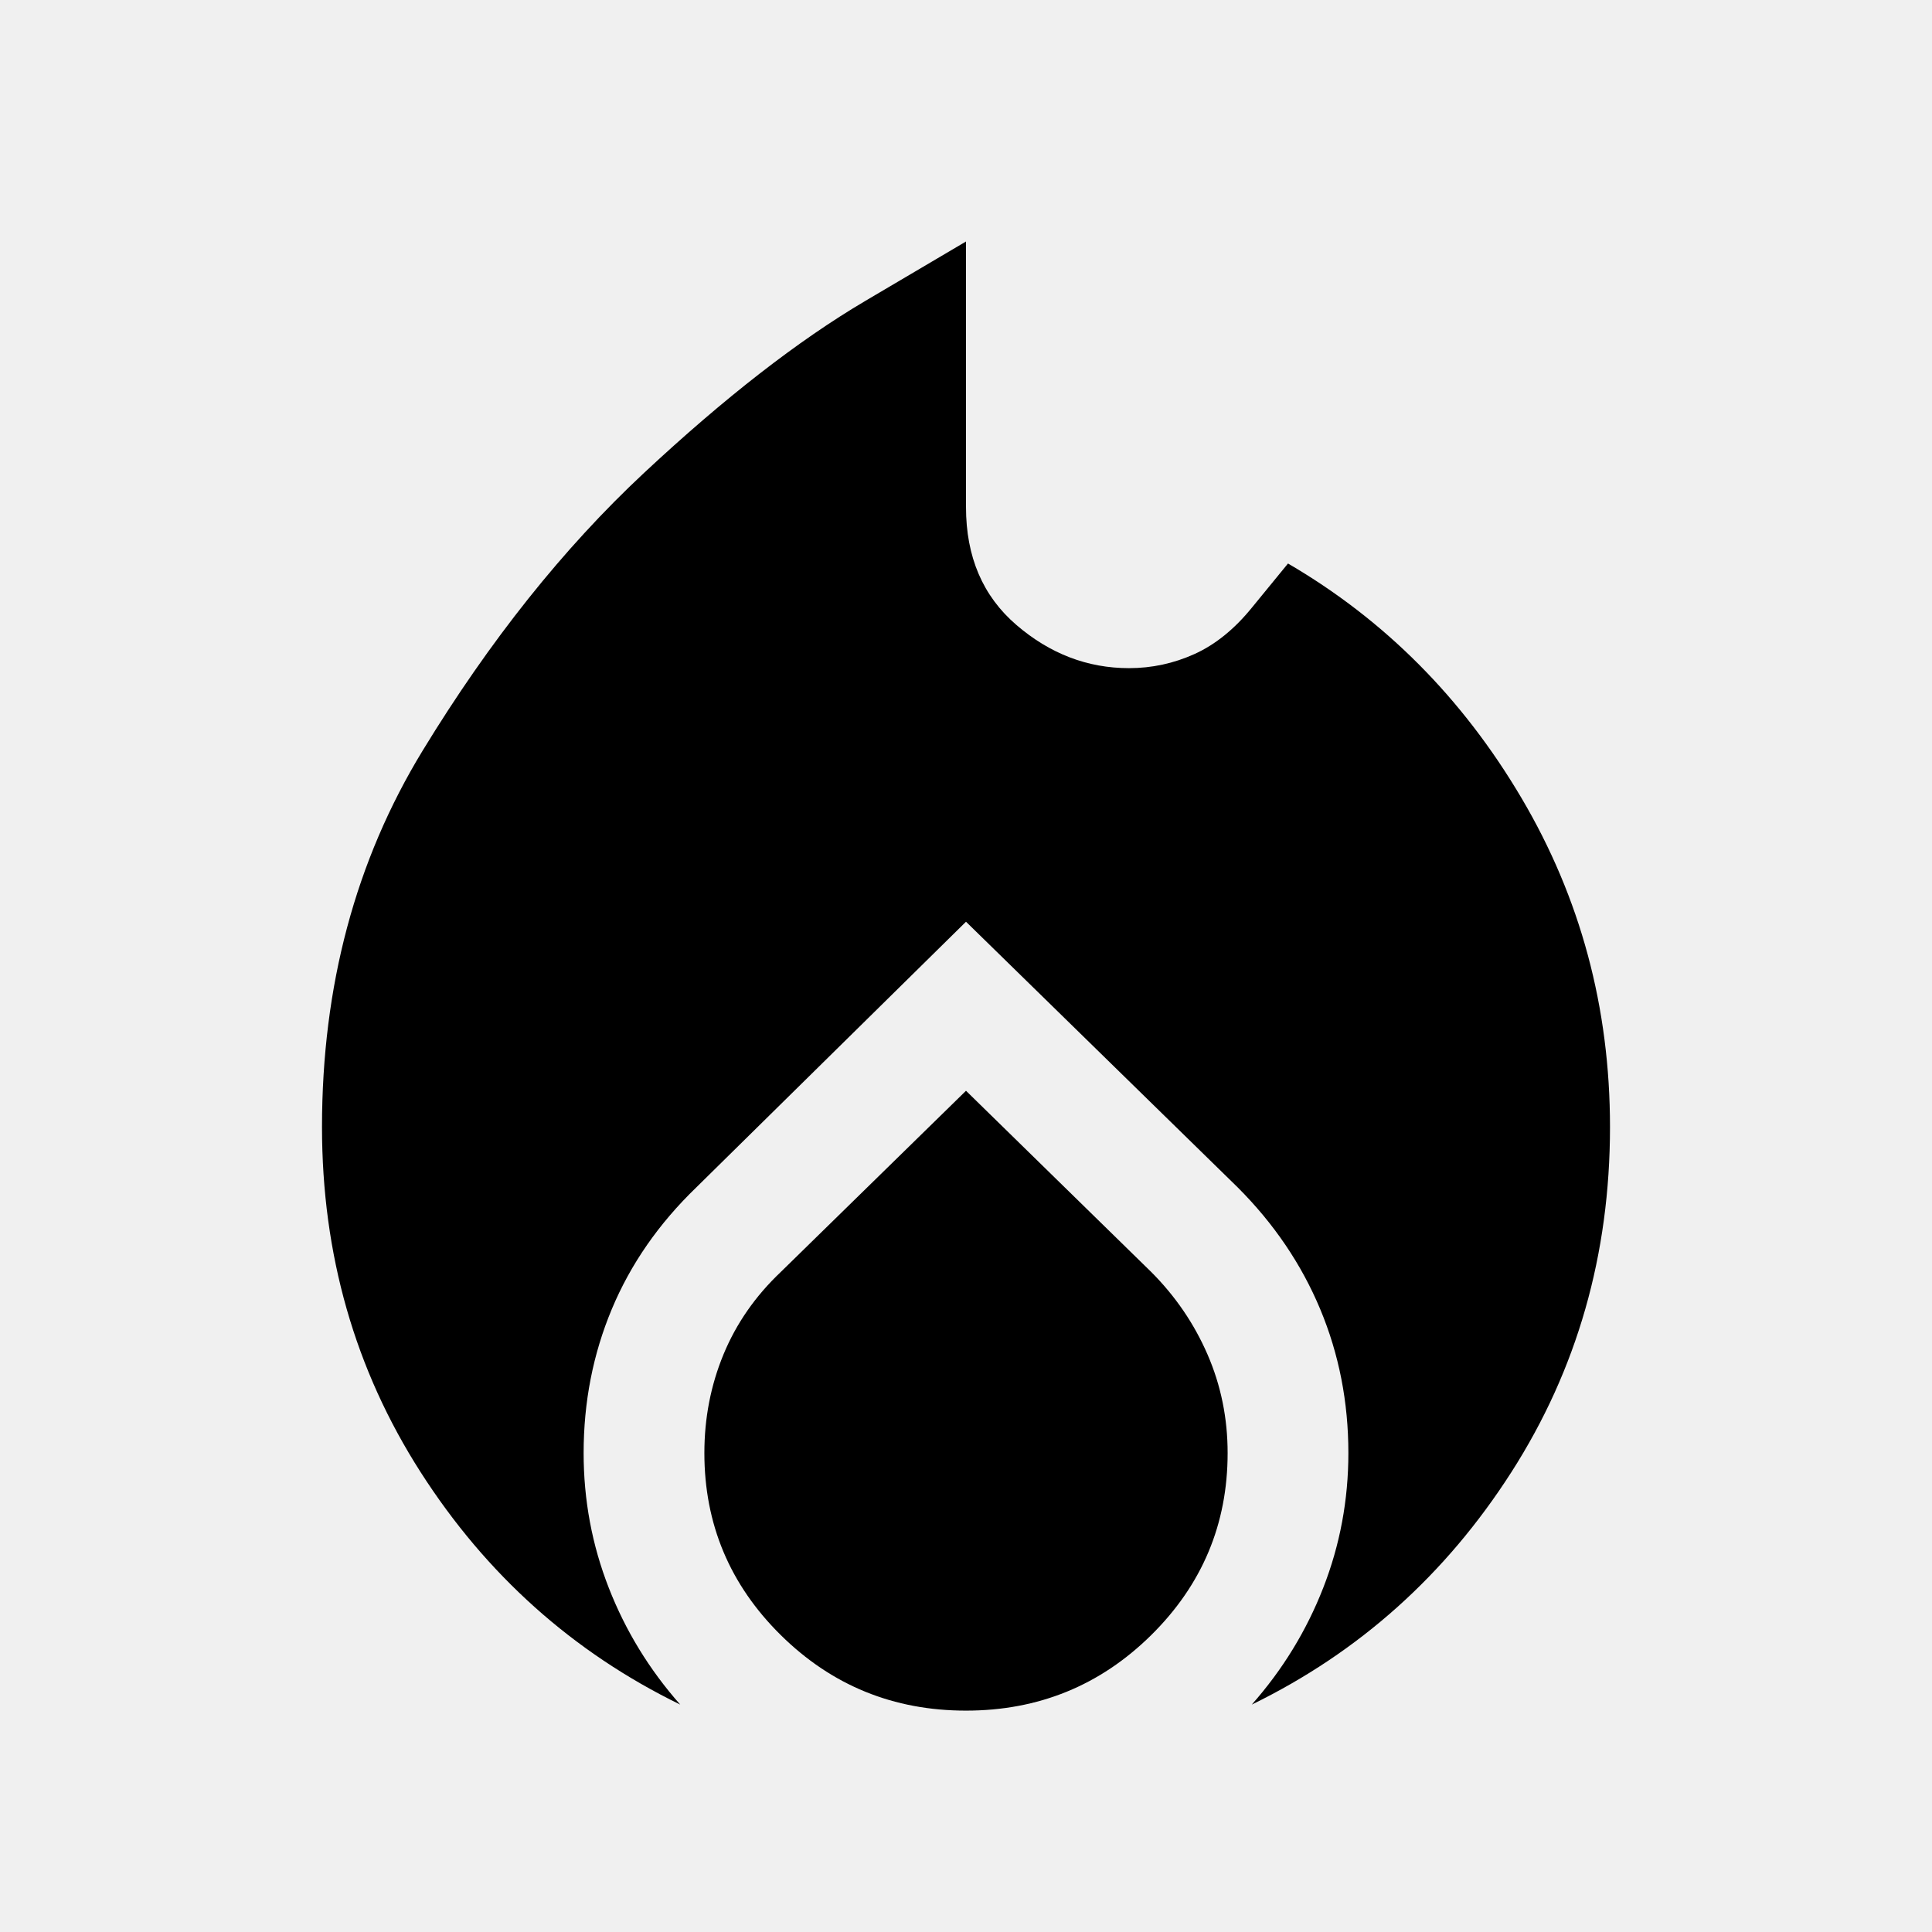
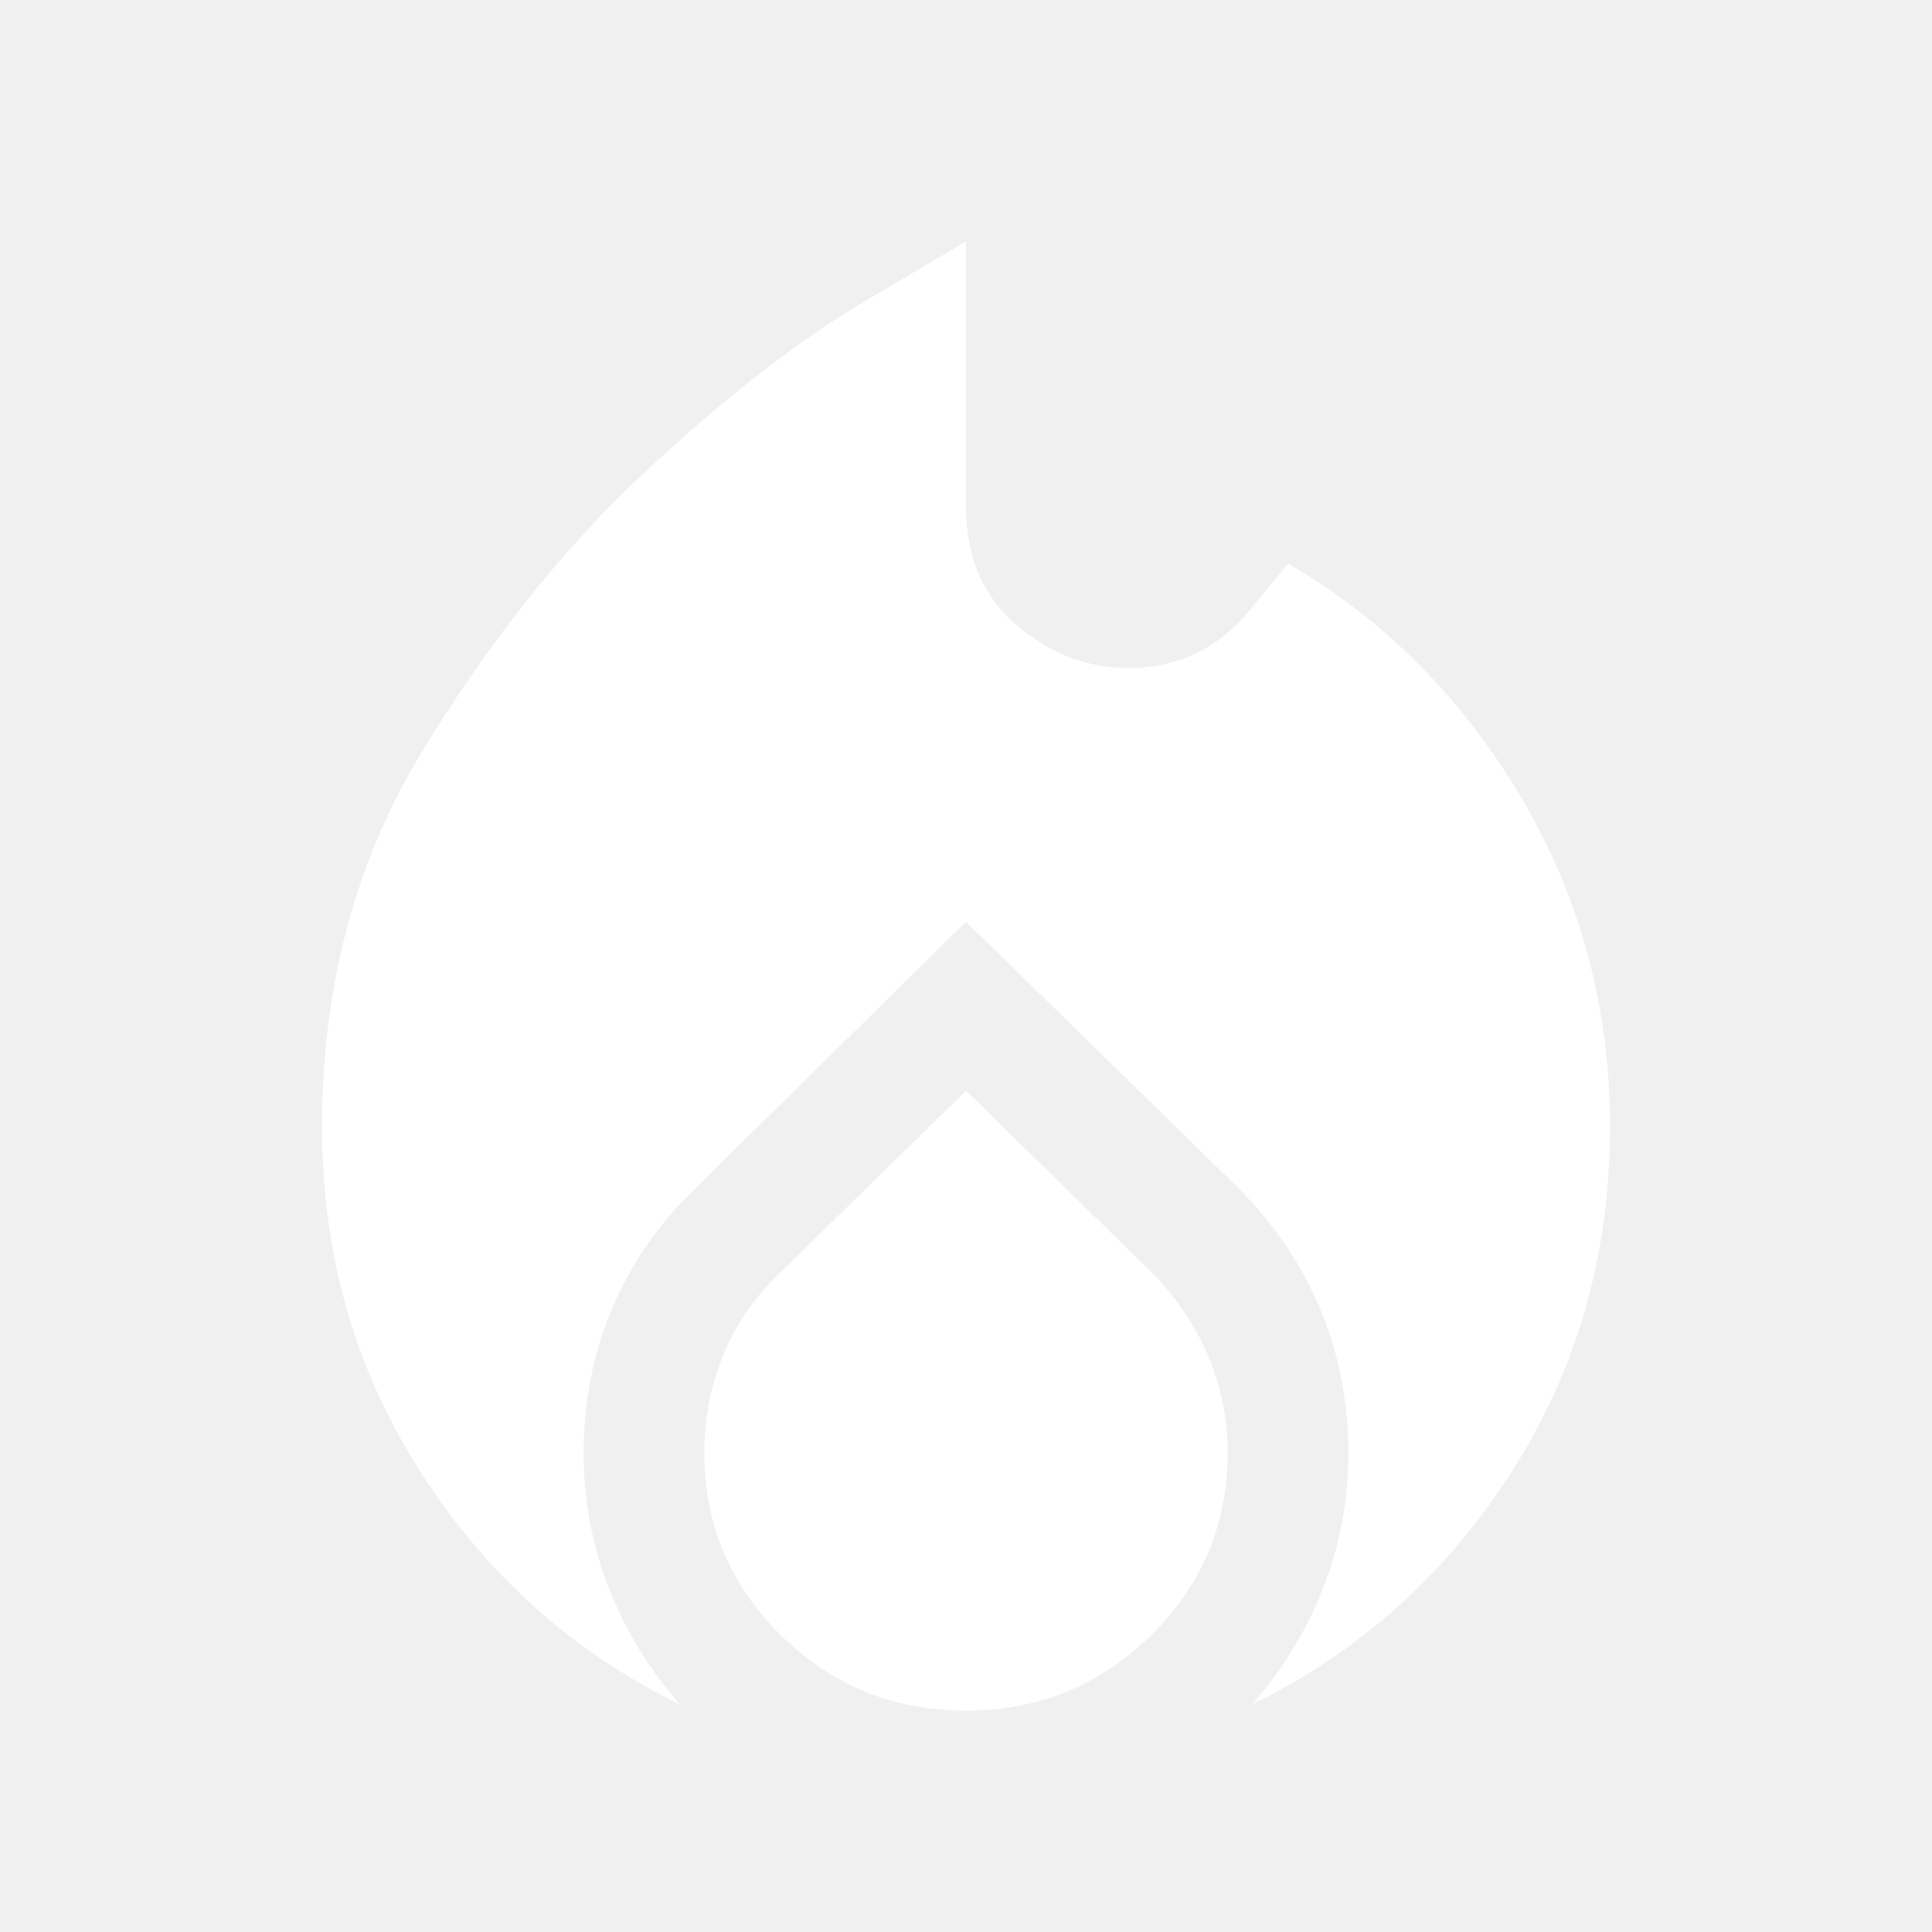
- <svg xmlns="http://www.w3.org/2000/svg" height="48" viewBox="0 96 960 960" width="48">
+ <svg xmlns="http://www.w3.org/2000/svg" height="26" fill="white" viewBox="0 96 960 960" width="26">
  <path d="M160 656q0-105 50-187t110-138q60-56 110-85.5l50-29.5v132q0 37 25 58.5t56 21.5q17 0 32.5-7t28.5-23l18-22q72 42 116 116.5T800 656q0 95-49 171.5T622 943q23-26 35.5-58t12.5-67q0-38-14-71.5T615 686L480 554 346 686q-28 27-42 60.5T290 818q0 35 12.5 67t35.5 58q-80-39-129-115.5T160 656Zm320-18 92 90q18 18 28 41t10 49q0 53-38 90.5T480 946q-54 0-92-37.5T350 818q0-26 9.5-49t28.5-41l92-90Z" />
</svg>
